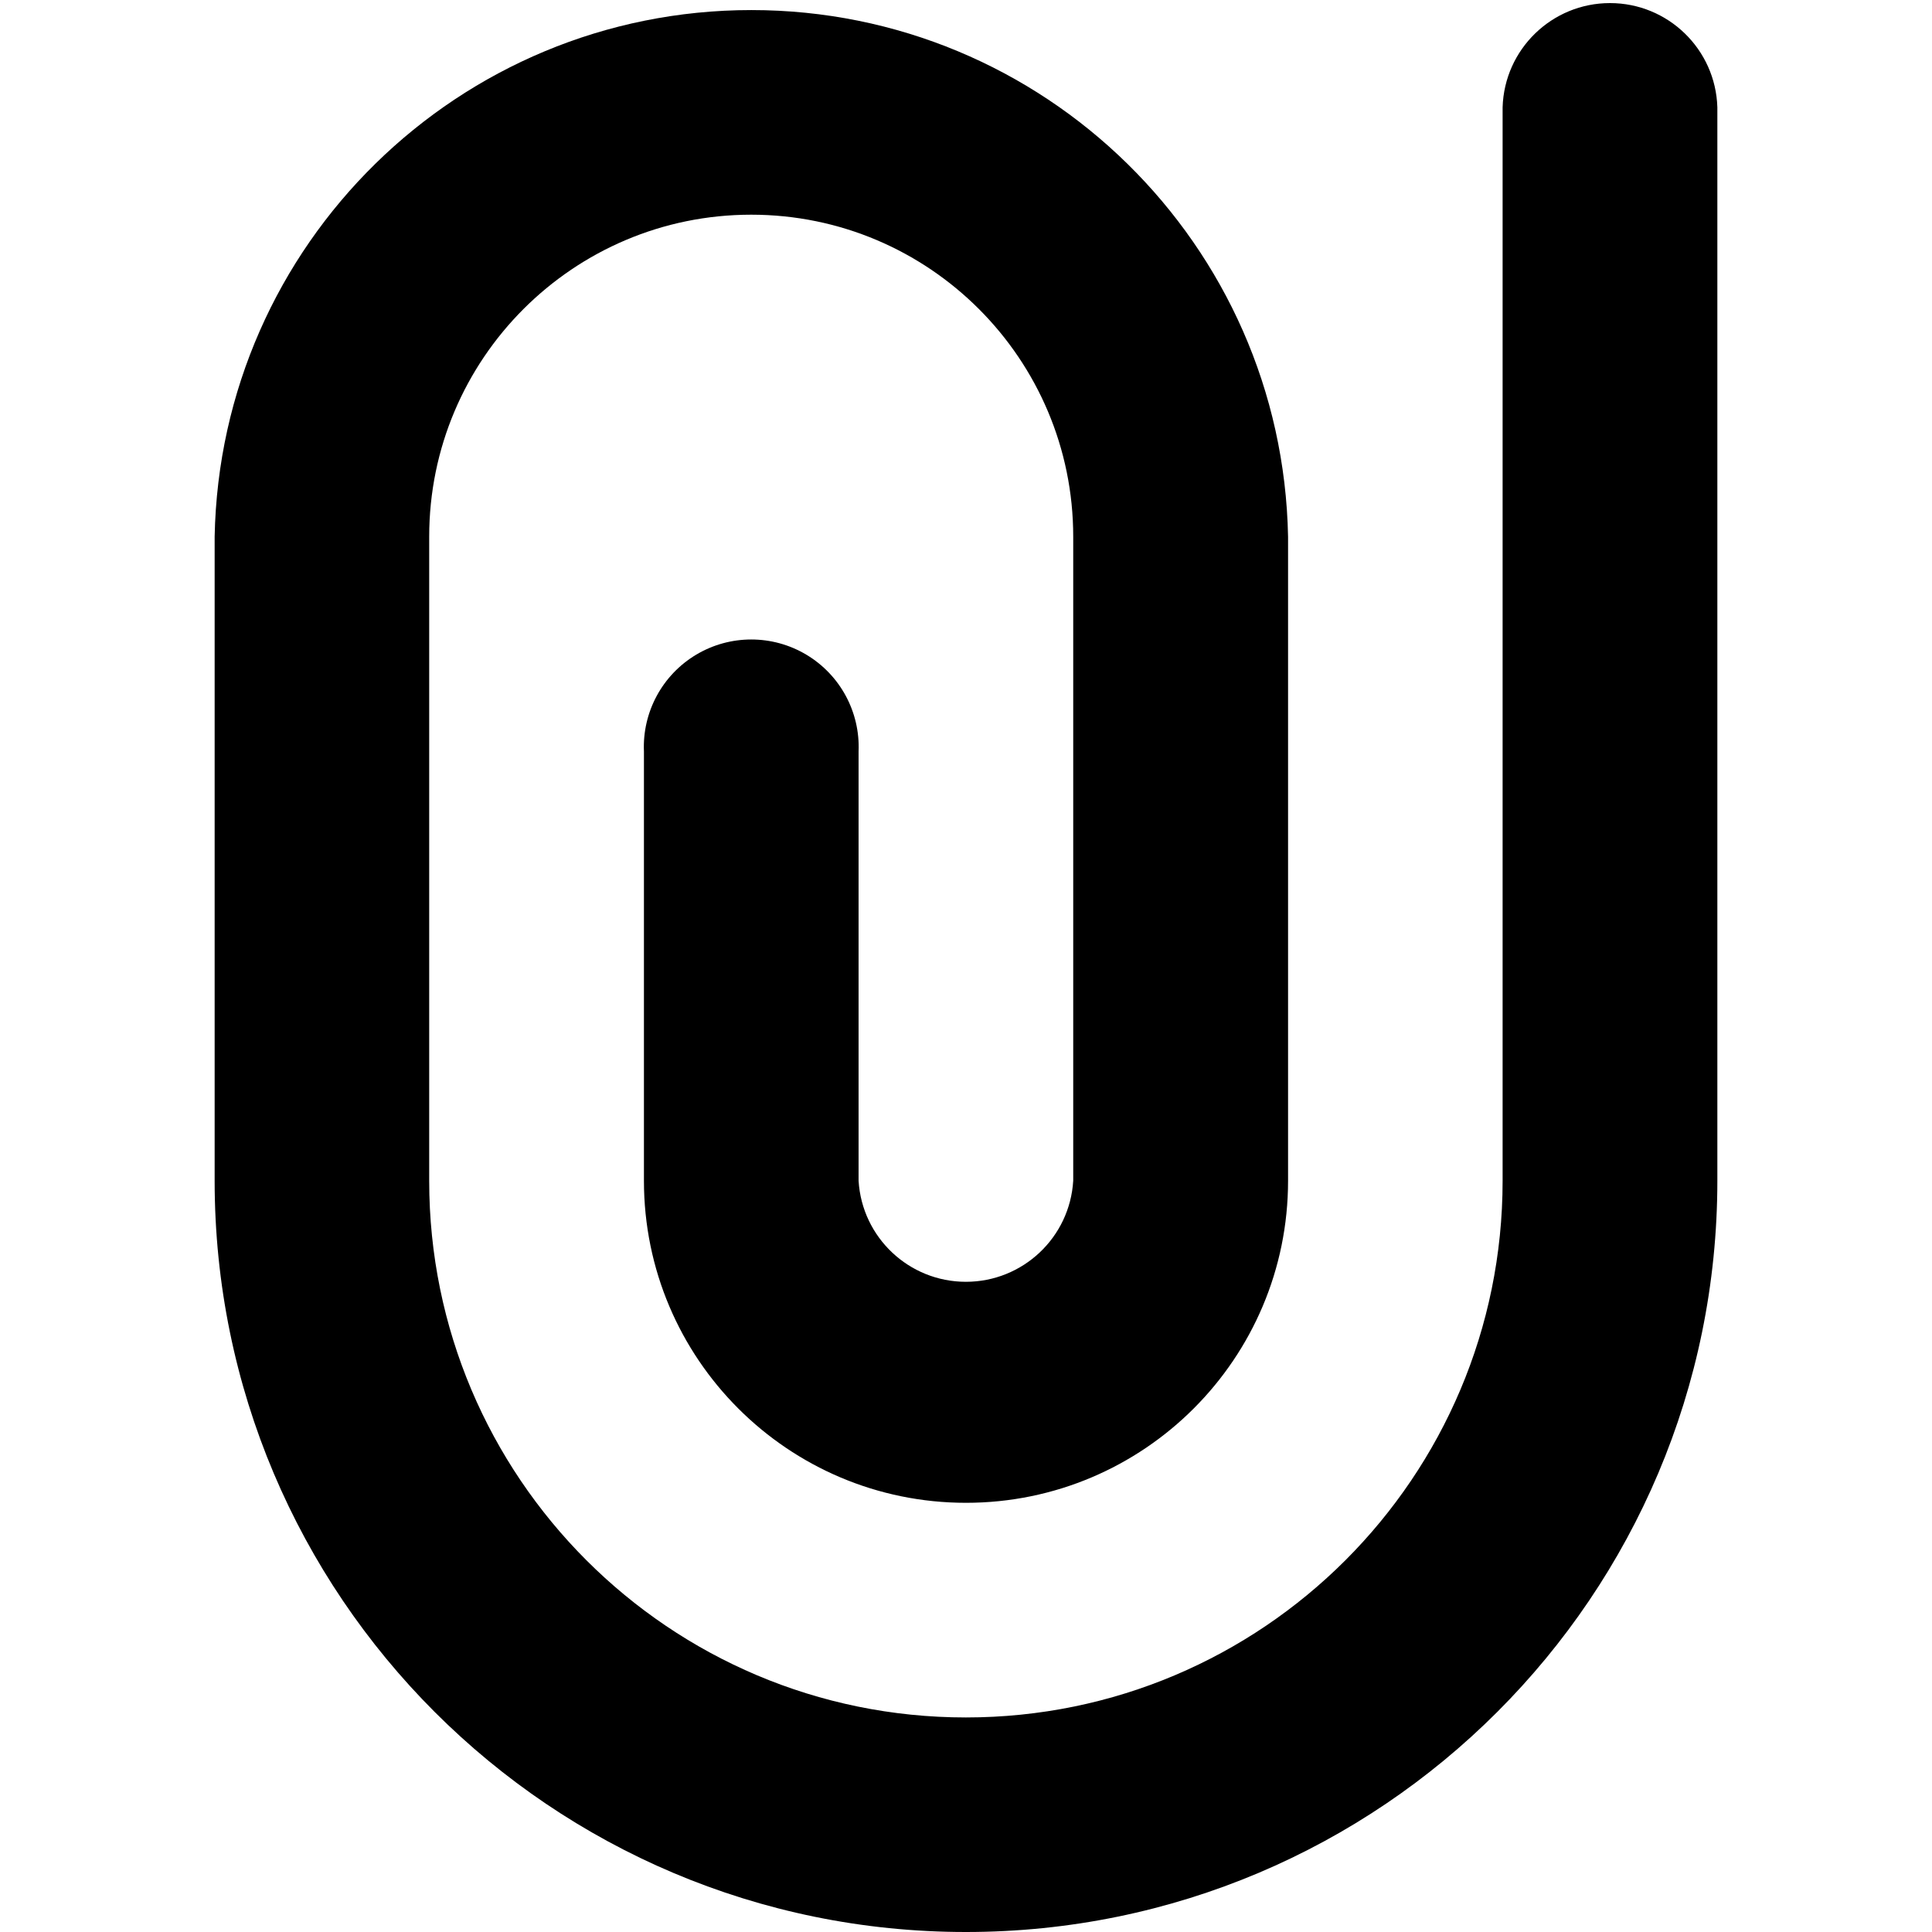
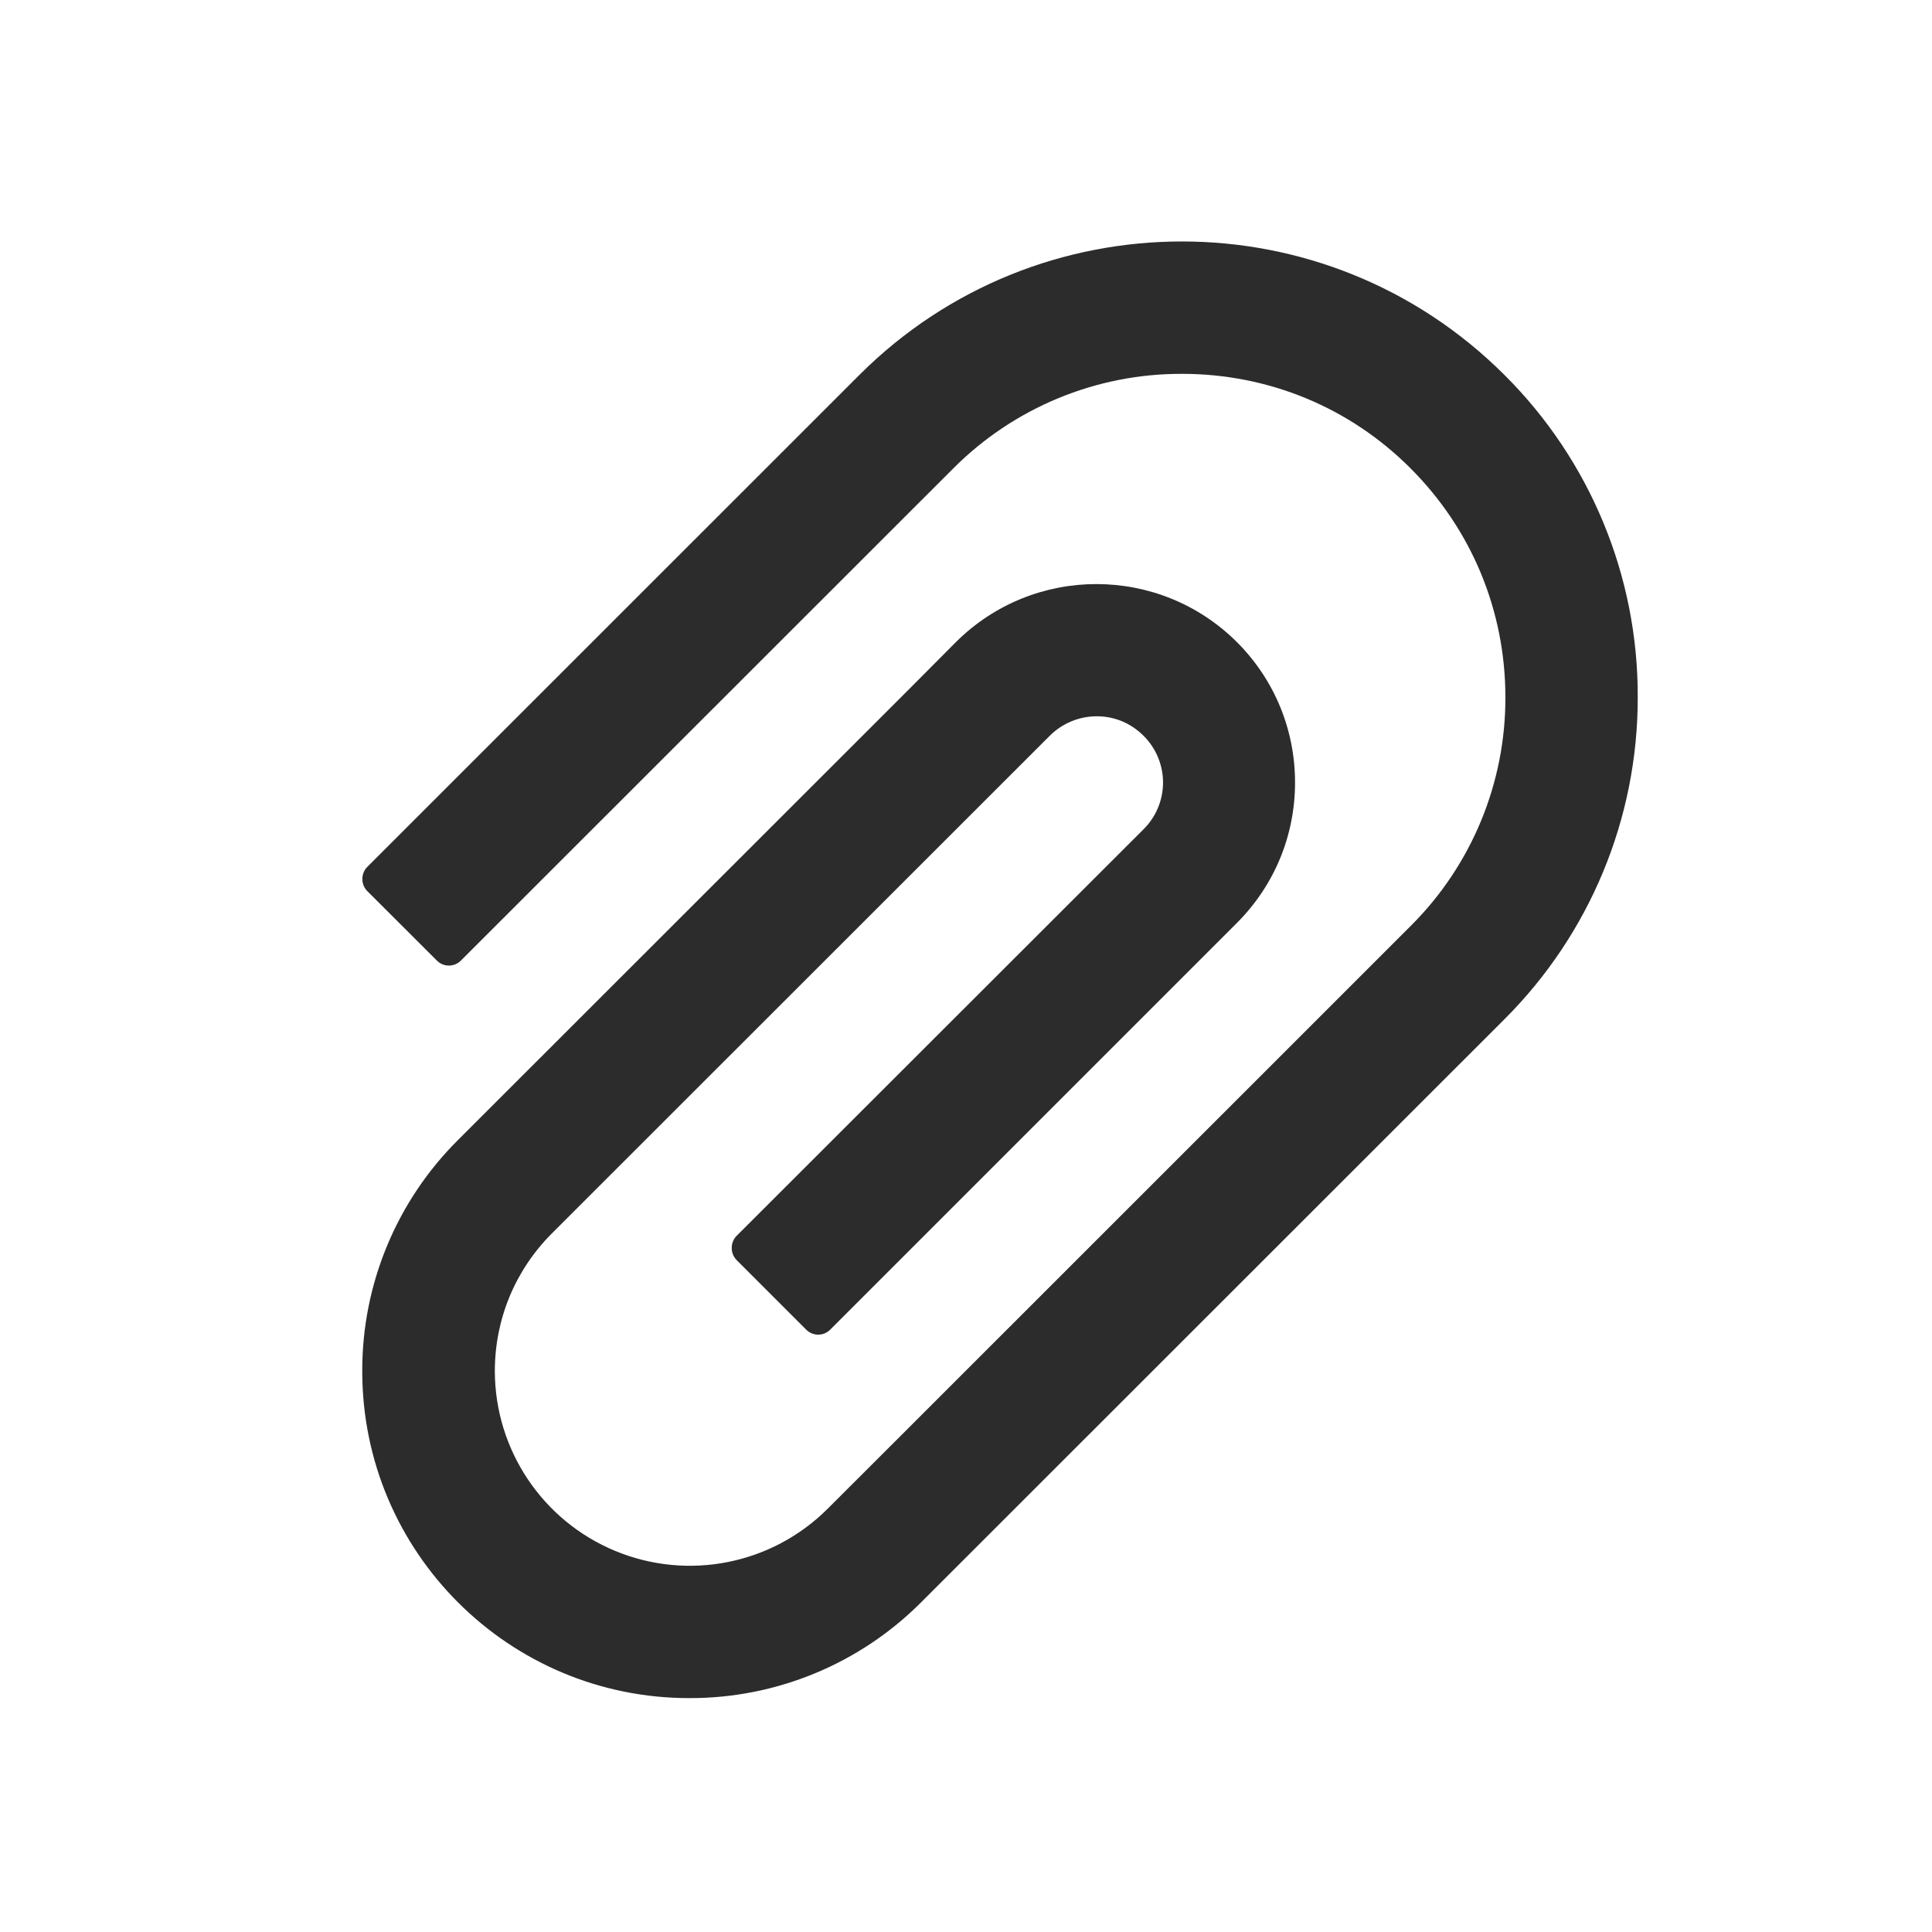
- <svg xmlns="http://www.w3.org/2000/svg" t="1745038305581" class="icon" viewBox="0 0 1024 1024" version="1.1" p-id="60733" width="256" height="256">
-   <path d="M511.949 1024a398.182 398.182 0 0 1-398.182-398.182V284.467a284.518 284.518 0 0 1 568.934 0v341.35a170.701 170.701 0 0 1-341.402 0V398.285a56.934 56.934 0 1 1 113.766 0v227.533a56.986 56.986 0 0 0 113.766 0V284.467a170.65 170.65 0 1 0-341.35 0v341.35a284.467 284.467 0 1 0 568.934 0V56.883a56.934 56.934 0 0 1 113.818 0v568.883A398.234 398.234 0 0 1 511.949 1024z m0 0" fill="" p-id="60734" />
+ <svg xmlns="http://www.w3.org/2000/svg" t="1745221706447" class="icon" viewBox="0 0 1024 1024" version="1.1" p-id="4651" width="256" height="256">
+   <path d="M797.312 198.656a241.92 241.92 0 0 0-341.76 0L194.688 459.456a8.96 8.96 0 0 0-2.624 6.4 8.96 8.96 0 0 0 2.56 6.4l36.928 36.864a8.96 8.96 0 0 0 12.736 0L505.216 248.32a170.432 170.432 0 0 1 121.28-50.176c45.824 0 88.96 17.792 121.216 50.176 32.384 32.448 50.176 75.52 50.176 121.216a170.24 170.24 0 0 1-50.176 121.216l-265.984 265.92-43.136 43.072a103.36 103.36 0 0 1-176.32-72.96c0-27.648 10.752-53.504 30.208-73.024l263.936-263.808a35.264 35.264 0 0 1 24.896-10.304h0.064c9.408 0 18.112 3.712 24.704 10.304a34.88 34.88 0 0 1 0 49.6L390.4 655.04a8.96 8.96 0 0 0-2.56 6.4 8.96 8.96 0 0 0 2.56 6.4l36.928 36.928a8.96 8.96 0 0 0 12.672 0l215.616-215.616c19.84-19.904 30.784-46.272 30.784-74.432 0-28.096-11.008-54.592-30.784-74.368a105.536 105.536 0 0 0-148.992 0l-25.6 25.728-238.208 238.08A172.16 172.16 0 0 0 192 726.848a173.248 173.248 0 0 0 173.44 173.184 172.8 172.8 0 0 0 122.688-50.688l309.12-308.992a240.448 240.448 0 0 0 70.784-170.816 239.68 239.68 0 0 0-70.72-170.88z" fill="#2c2c2c" p-id="4652" />
</svg>
